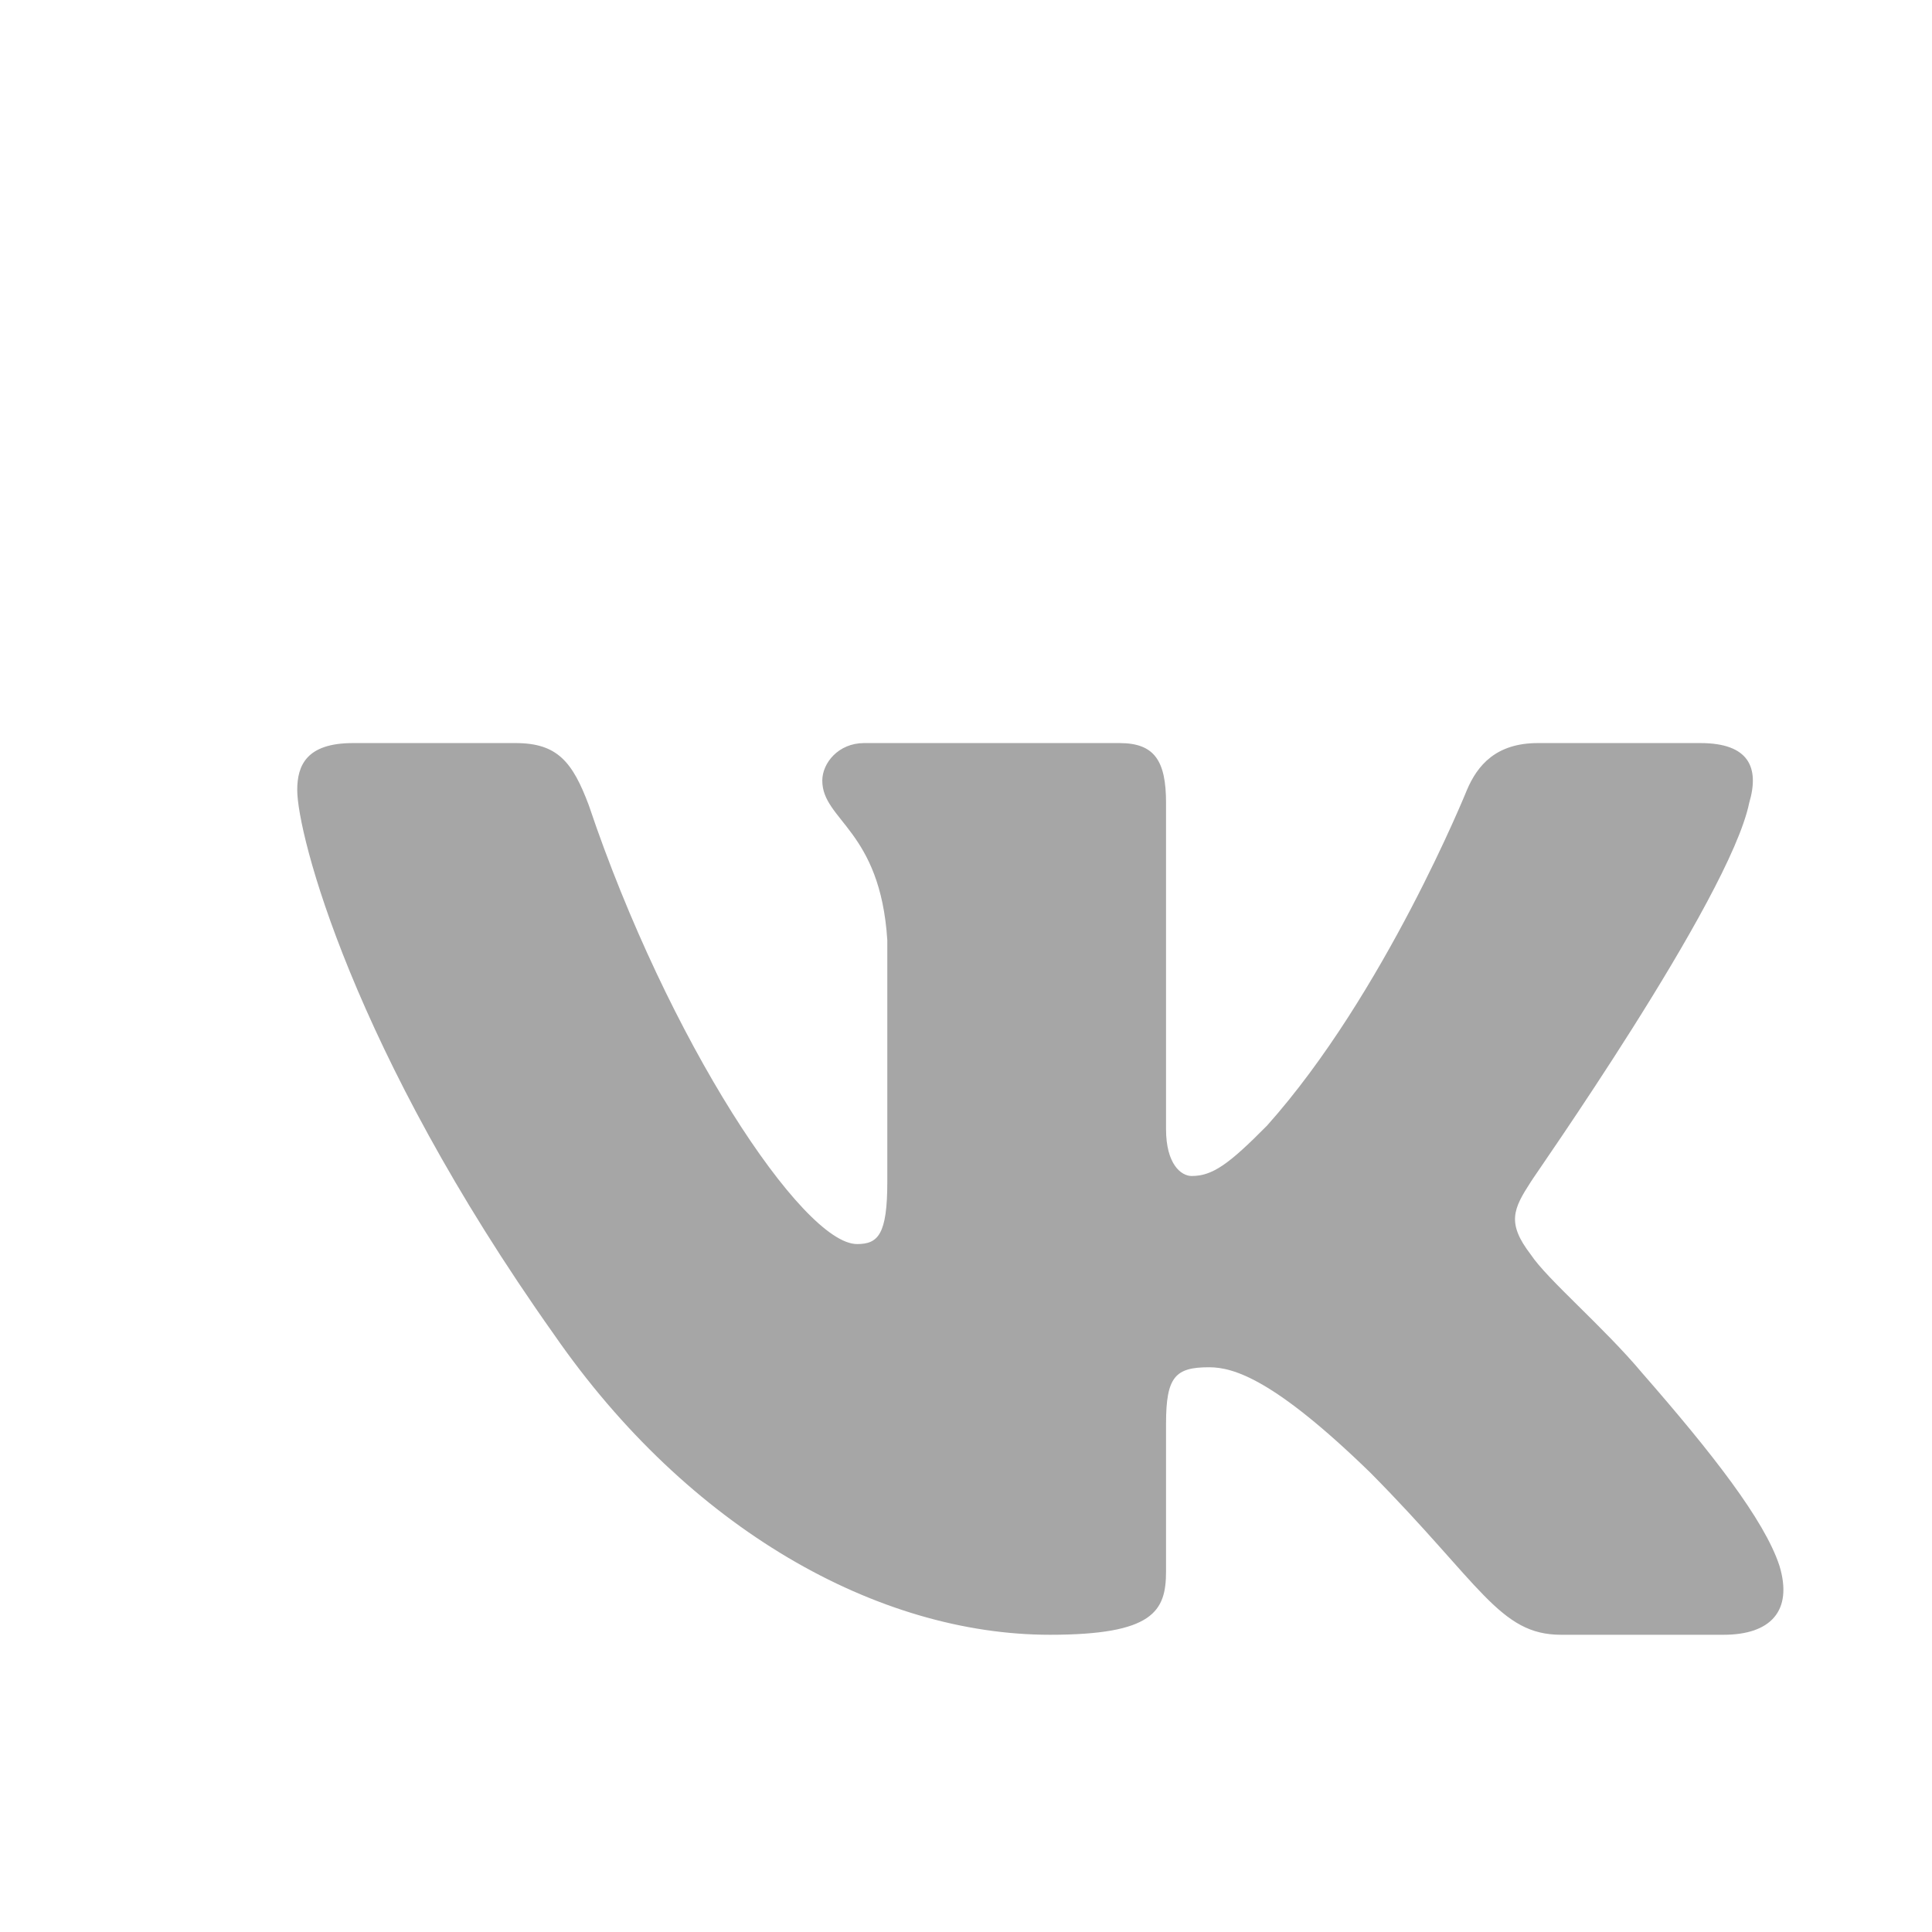
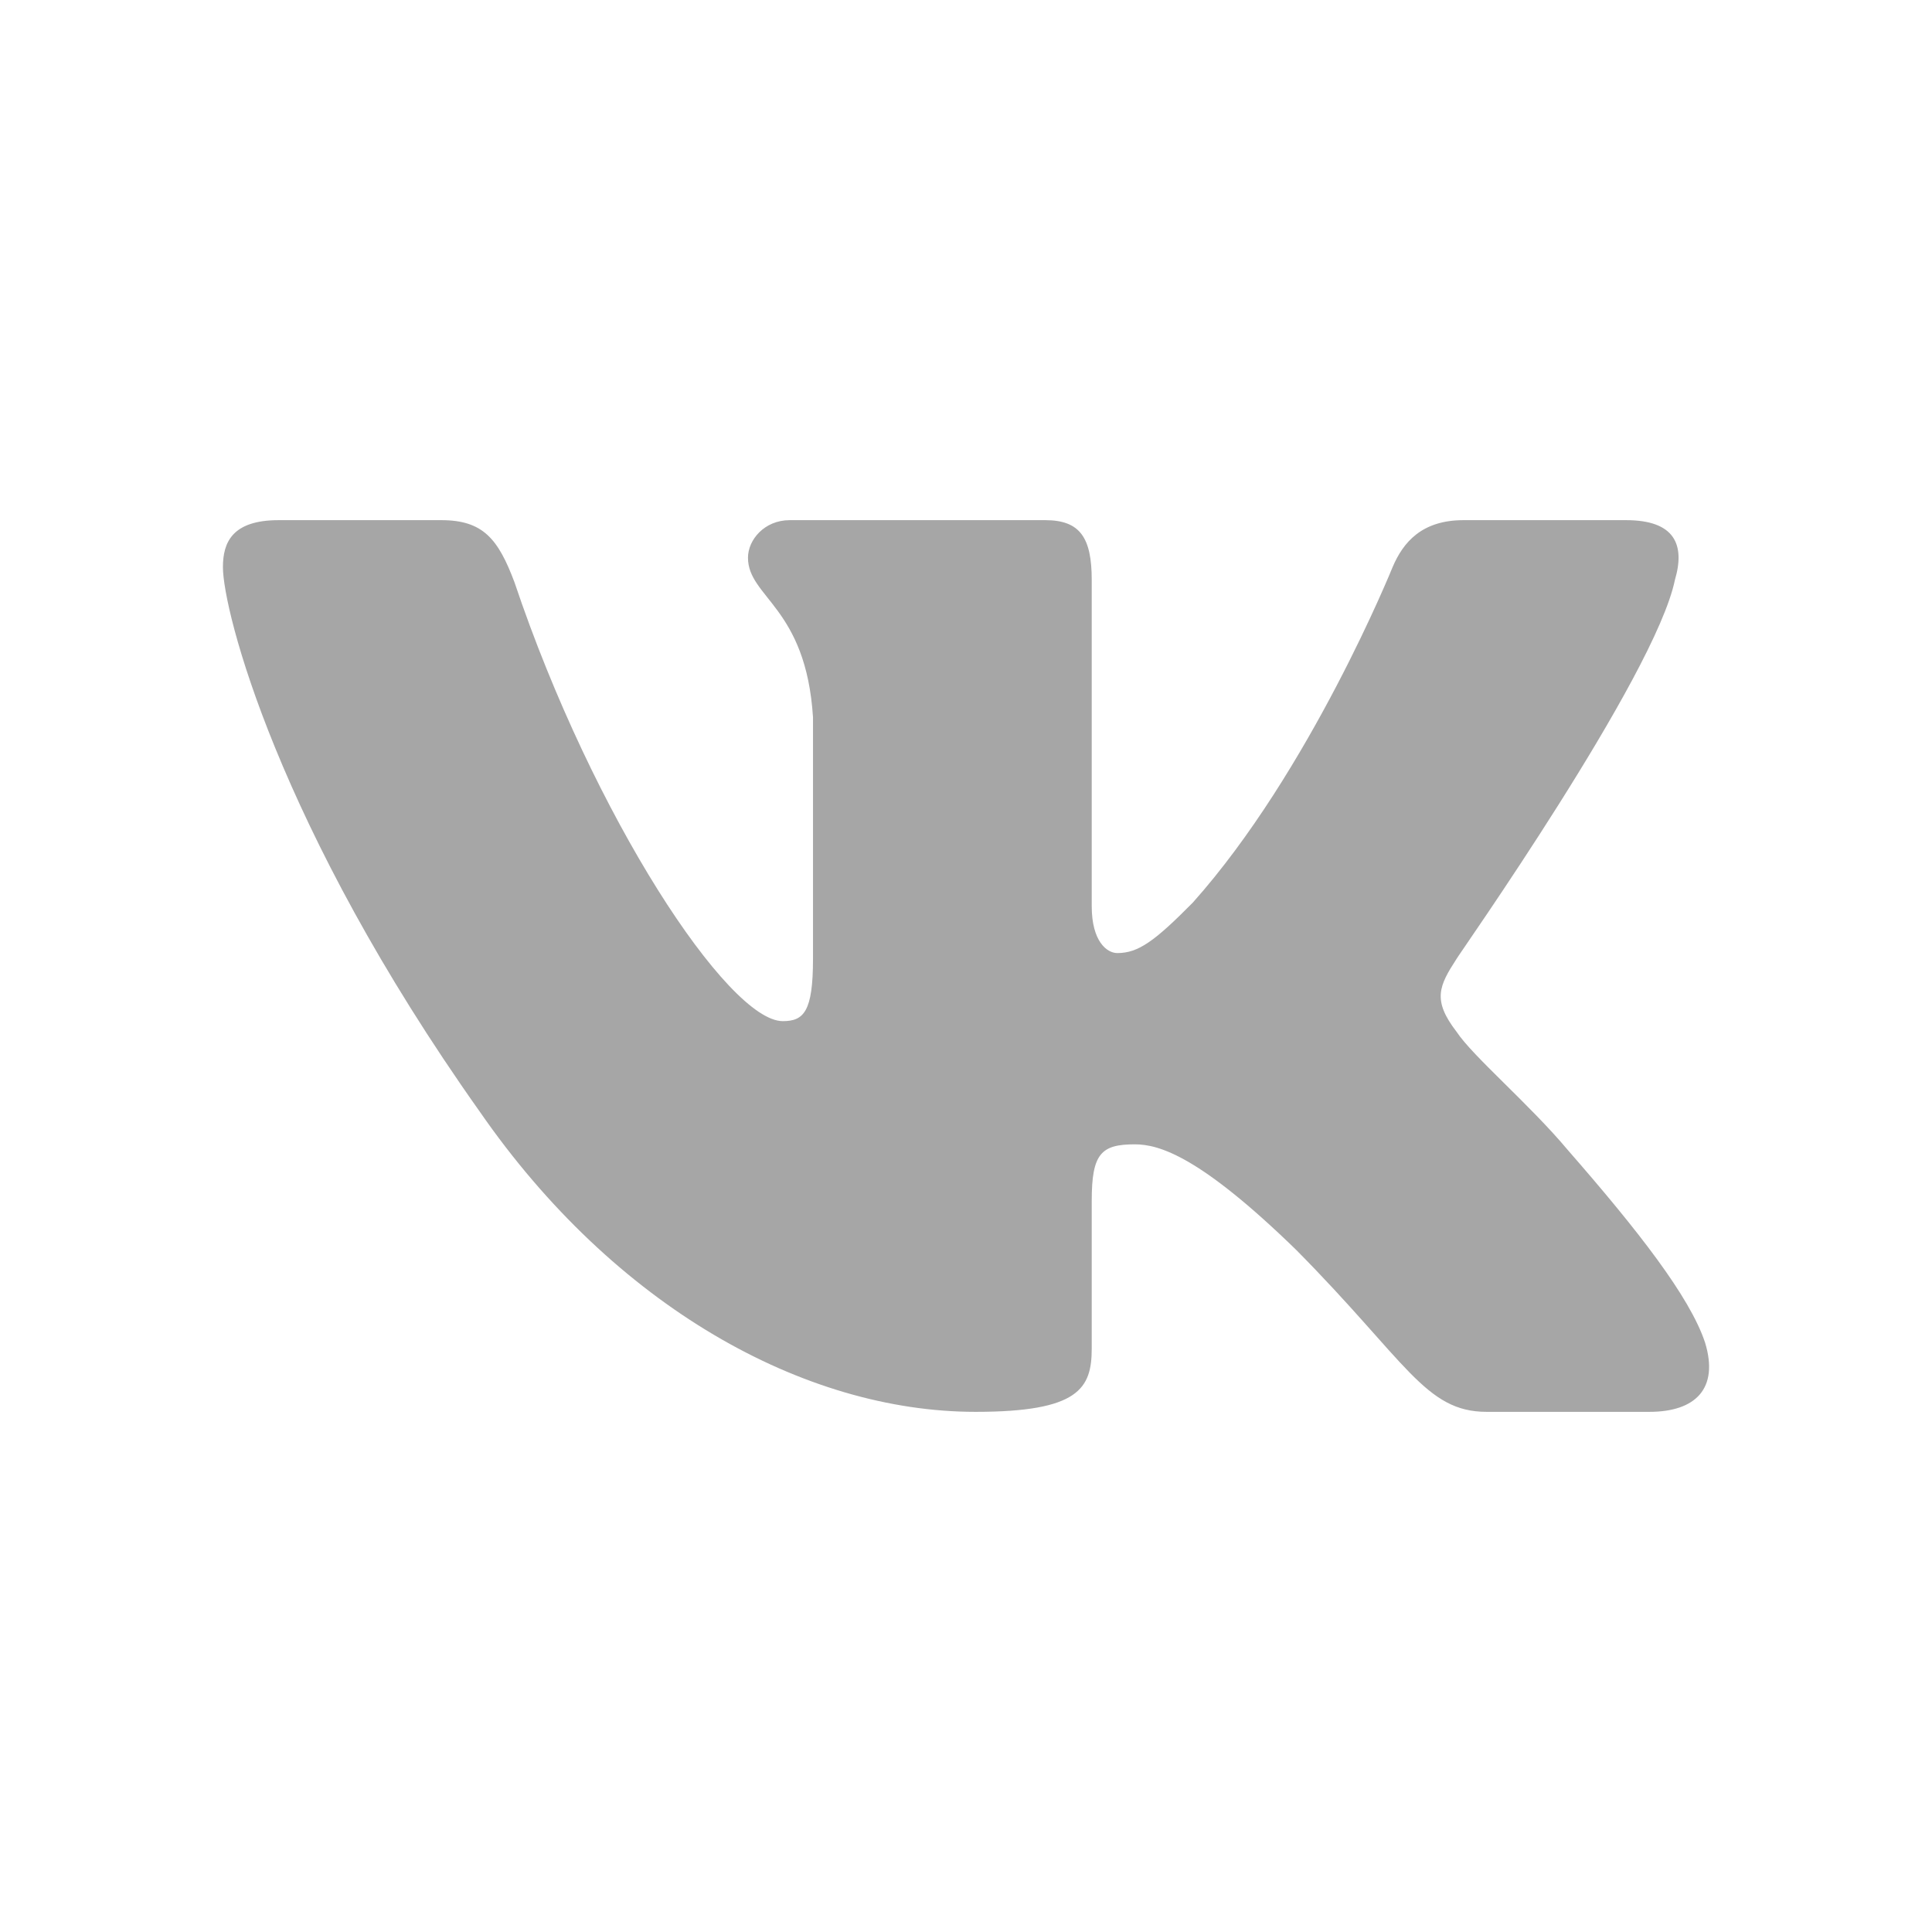
- <svg xmlns="http://www.w3.org/2000/svg" width="26" height="26" viewBox="0 0 26 26" fill="none">
-   <path fill-rule="evenodd" clip-rule="evenodd" d="M23.54 10.805C23.68 10.332 23.54 10 22.883 10H20.695C20.132 10 19.882 10.3 19.741 10.632C19.741 10.632 18.631 13.379 17.052 15.147C16.537 15.668 16.318 15.826 16.036 15.826C15.896 15.826 15.692 15.668 15.692 15.195V10.805C15.692 10.237 15.536 10 15.067 10H11.628C11.284 10 11.066 10.268 11.066 10.505C11.066 11.042 11.847 11.168 11.941 12.653V15.905C11.941 16.616 11.816 16.742 11.534 16.742C10.8 16.742 8.986 13.995 7.924 10.837C7.705 10.253 7.501 10 6.939 10H4.75C4.125 10 4 10.3 4 10.632C4 11.216 4.735 14.121 7.455 17.958C9.268 20.579 11.816 22 14.129 22C15.521 22 15.692 21.684 15.692 21.147V19.158C15.692 18.526 15.818 18.4 16.271 18.4C16.599 18.4 17.146 18.558 18.444 19.821C19.929 21.321 20.179 22 21.007 22H23.196C23.821 22 24.134 21.684 23.946 21.068C23.743 20.453 23.039 19.553 22.101 18.479C21.586 17.863 20.82 17.216 20.601 16.884C20.273 16.458 20.366 16.268 20.601 15.905C20.601 15.889 23.274 12.1 23.54 10.805Z" fill="#A6A6A6" />
+ <svg xmlns="http://www.w3.org/2000/svg" width="100%" viewBox="0 0 26 26" preserveAspectRatio="xMidYMid meet" fill="none">
+   <path fill-rule="evenodd" clip-rule="evenodd" d="M22.54 7.805C22.68 7.332 22.54 7 21.883 7H19.695C19.132 7 18.882 7.3 18.741 7.632C18.741 7.632 17.631 10.379 16.052 12.147C15.537 12.668 15.318 12.826 15.036 12.826C14.896 12.826 14.692 12.668 14.692 12.195V7.805C14.692 7.237 14.536 7 14.067 7H10.628C10.284 7 10.066 7.268 10.066 7.505C10.066 8.042 10.847 8.168 10.941 9.653V12.905C10.941 13.616 10.816 13.742 10.534 13.742C9.8 13.742 7.986 10.995 6.924 7.837C6.705 7.253 6.501 7 5.939 7H3.75C3.125 7 3 7.3 3 7.632C3 8.216 3.735 11.121 6.455 14.958C8.268 17.579 10.816 19 13.129 19C14.521 19 14.692 18.684 14.692 18.147V16.158C14.692 15.526 14.818 15.4 15.271 15.4C15.599 15.4 16.146 15.558 17.444 16.821C18.929 18.321 19.179 19 20.007 19H22.196C22.821 19 23.134 18.684 22.946 18.068C22.743 17.453 22.039 16.553 21.101 15.479C20.586 14.863 19.82 14.216 19.601 13.884C19.273 13.458 19.366 13.268 19.601 12.905C19.601 12.889 22.274 9.1 22.54 7.805Z" fill="#A6A6A6" />
</svg>
